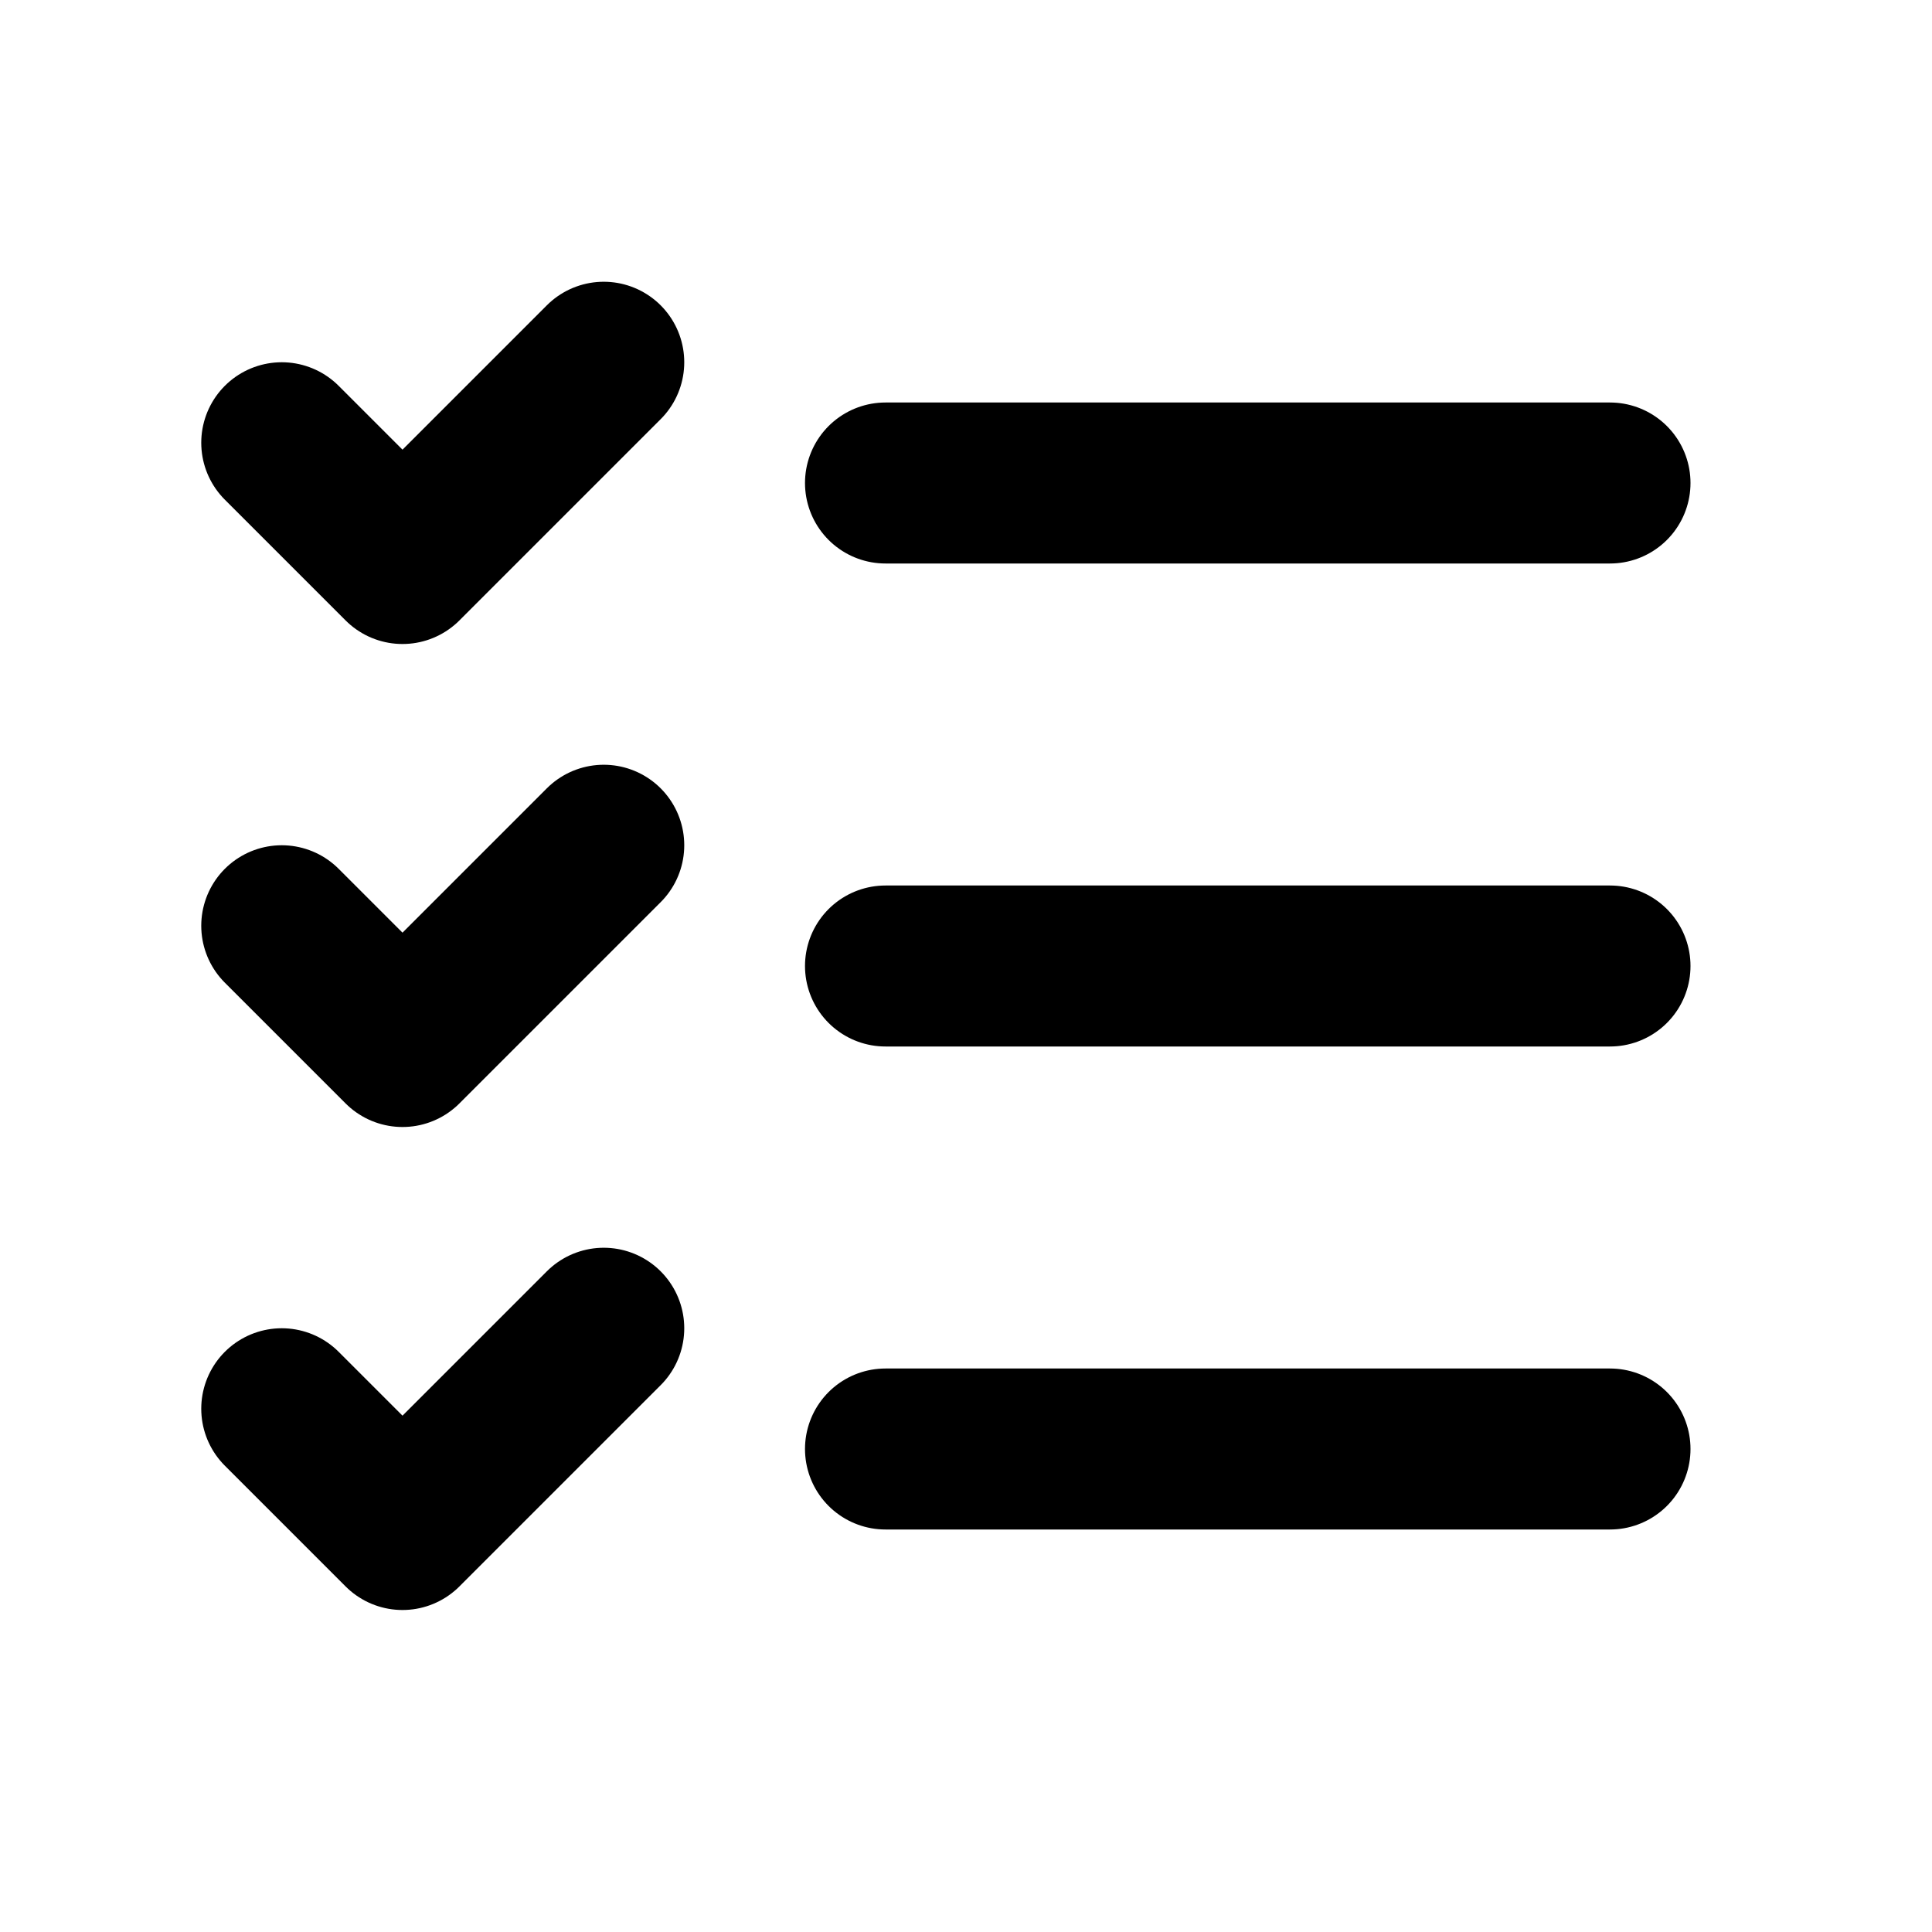
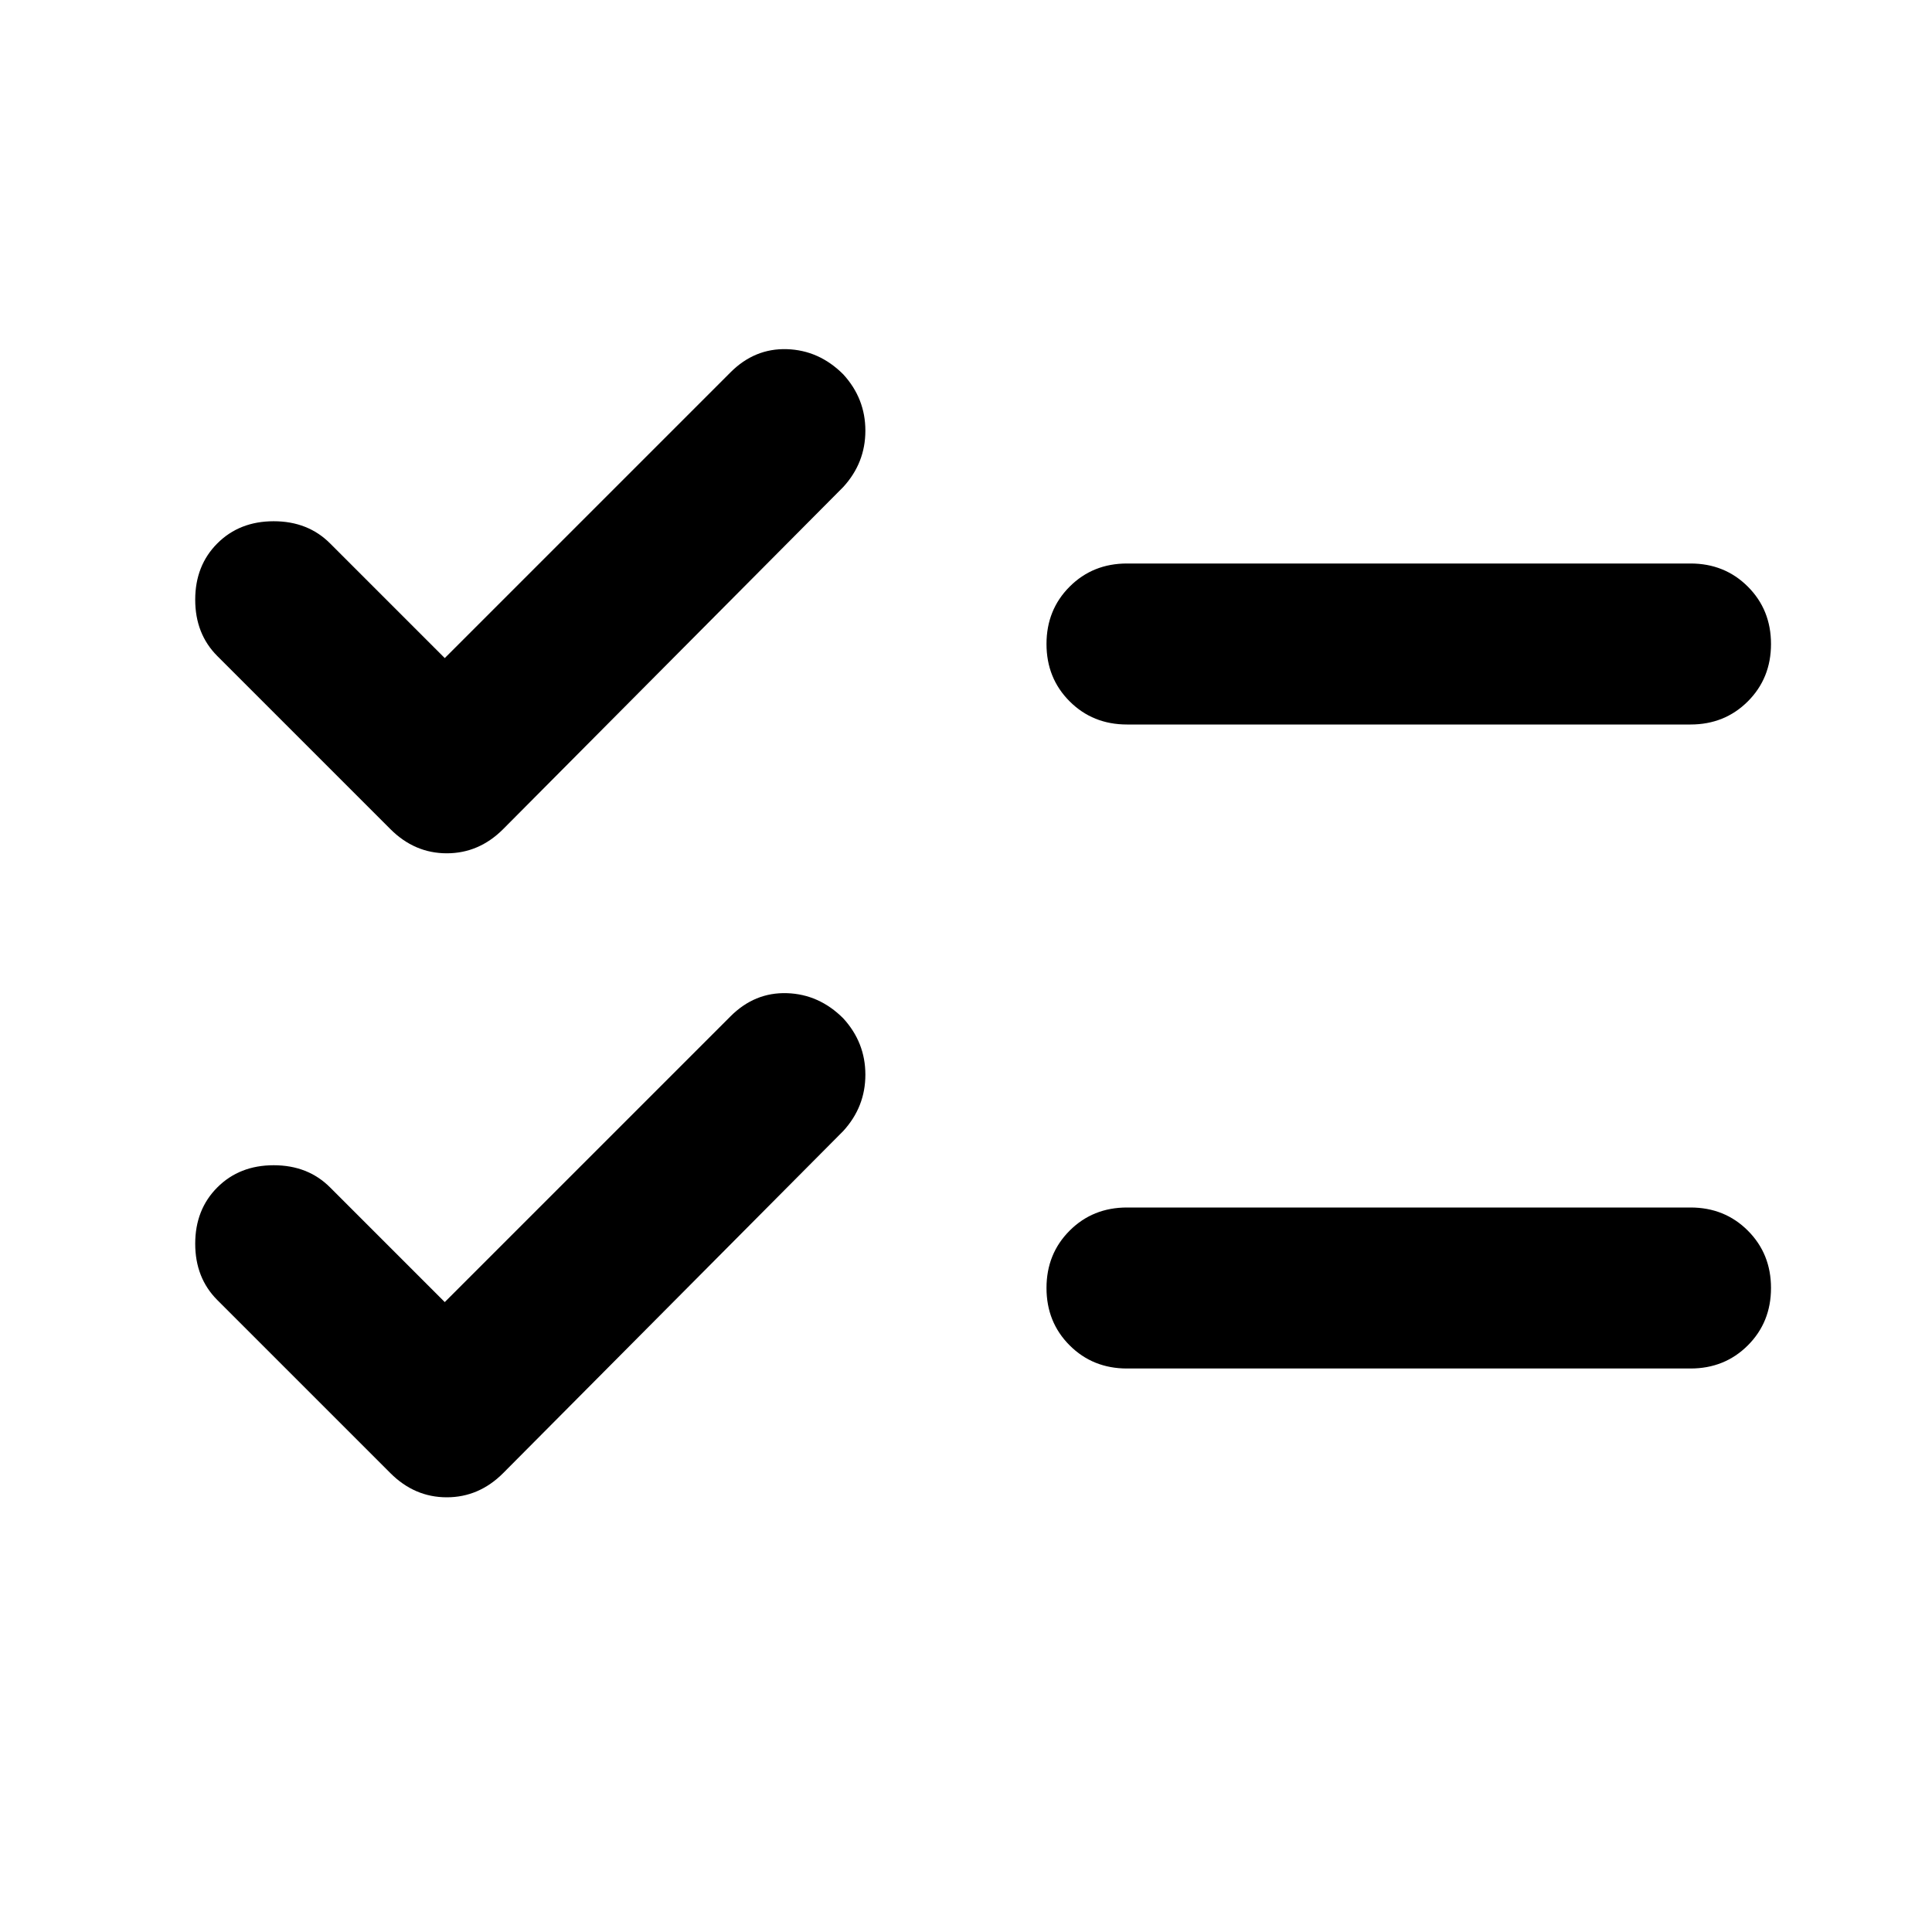
- <svg xmlns="http://www.w3.org/2000/svg" width="24" height="24" viewBox="0 0 24 24" fill="none" stroke="#000" stroke-width="2" stroke-linecap="round" stroke-linejoin="round">
-   <path d="M3.5 5.5l1.5 1.5l2.5 -2.5" />
-   <path d="M3.5 11.5l1.5 1.5l2.5 -2.5" />
-   <path d="M3.5 17.5l1.5 1.5l2.5 -2.5" />
-   <path d="M11 6l9 0" />
-   <path d="M11 12l9 0" />
-   <path d="M11 18l9 0" />
+ <svg xmlns="http://www.w3.org/2000/svg" fill="currentColor" height="24" viewBox="0 -960 960 960" width="24">
+   <path d="m221-313 142-142q12-12 28-11.5t28 12.5q11 12 11 28t-11 28L250-228q-12 12-28 12t-28-12l-86-86q-11-11-11-28t11-28q11-11 28-11t28 11l57 57Zm0-320 142-142q12-12 28-11.5t28 12.5q11 12 11 28t-11 28L250-548q-12 12-28 12t-28-12l-86-86q-11-11-11-28t11-28q11-11 28-11t28 11l57 57Zm339 353q-17 0-28.5-11.5T520-320q0-17 11.5-28.5T560-360h280q17 0 28.5 11.5T880-320q0 17-11.5 28.5T840-280H560Zm0-320q-17 0-28.5-11.5T520-640q0-17 11.5-28.5T560-680h280q17 0 28.5 11.5T880-640q0 17-11.5 28.5T840-600H560Z" />
</svg>
